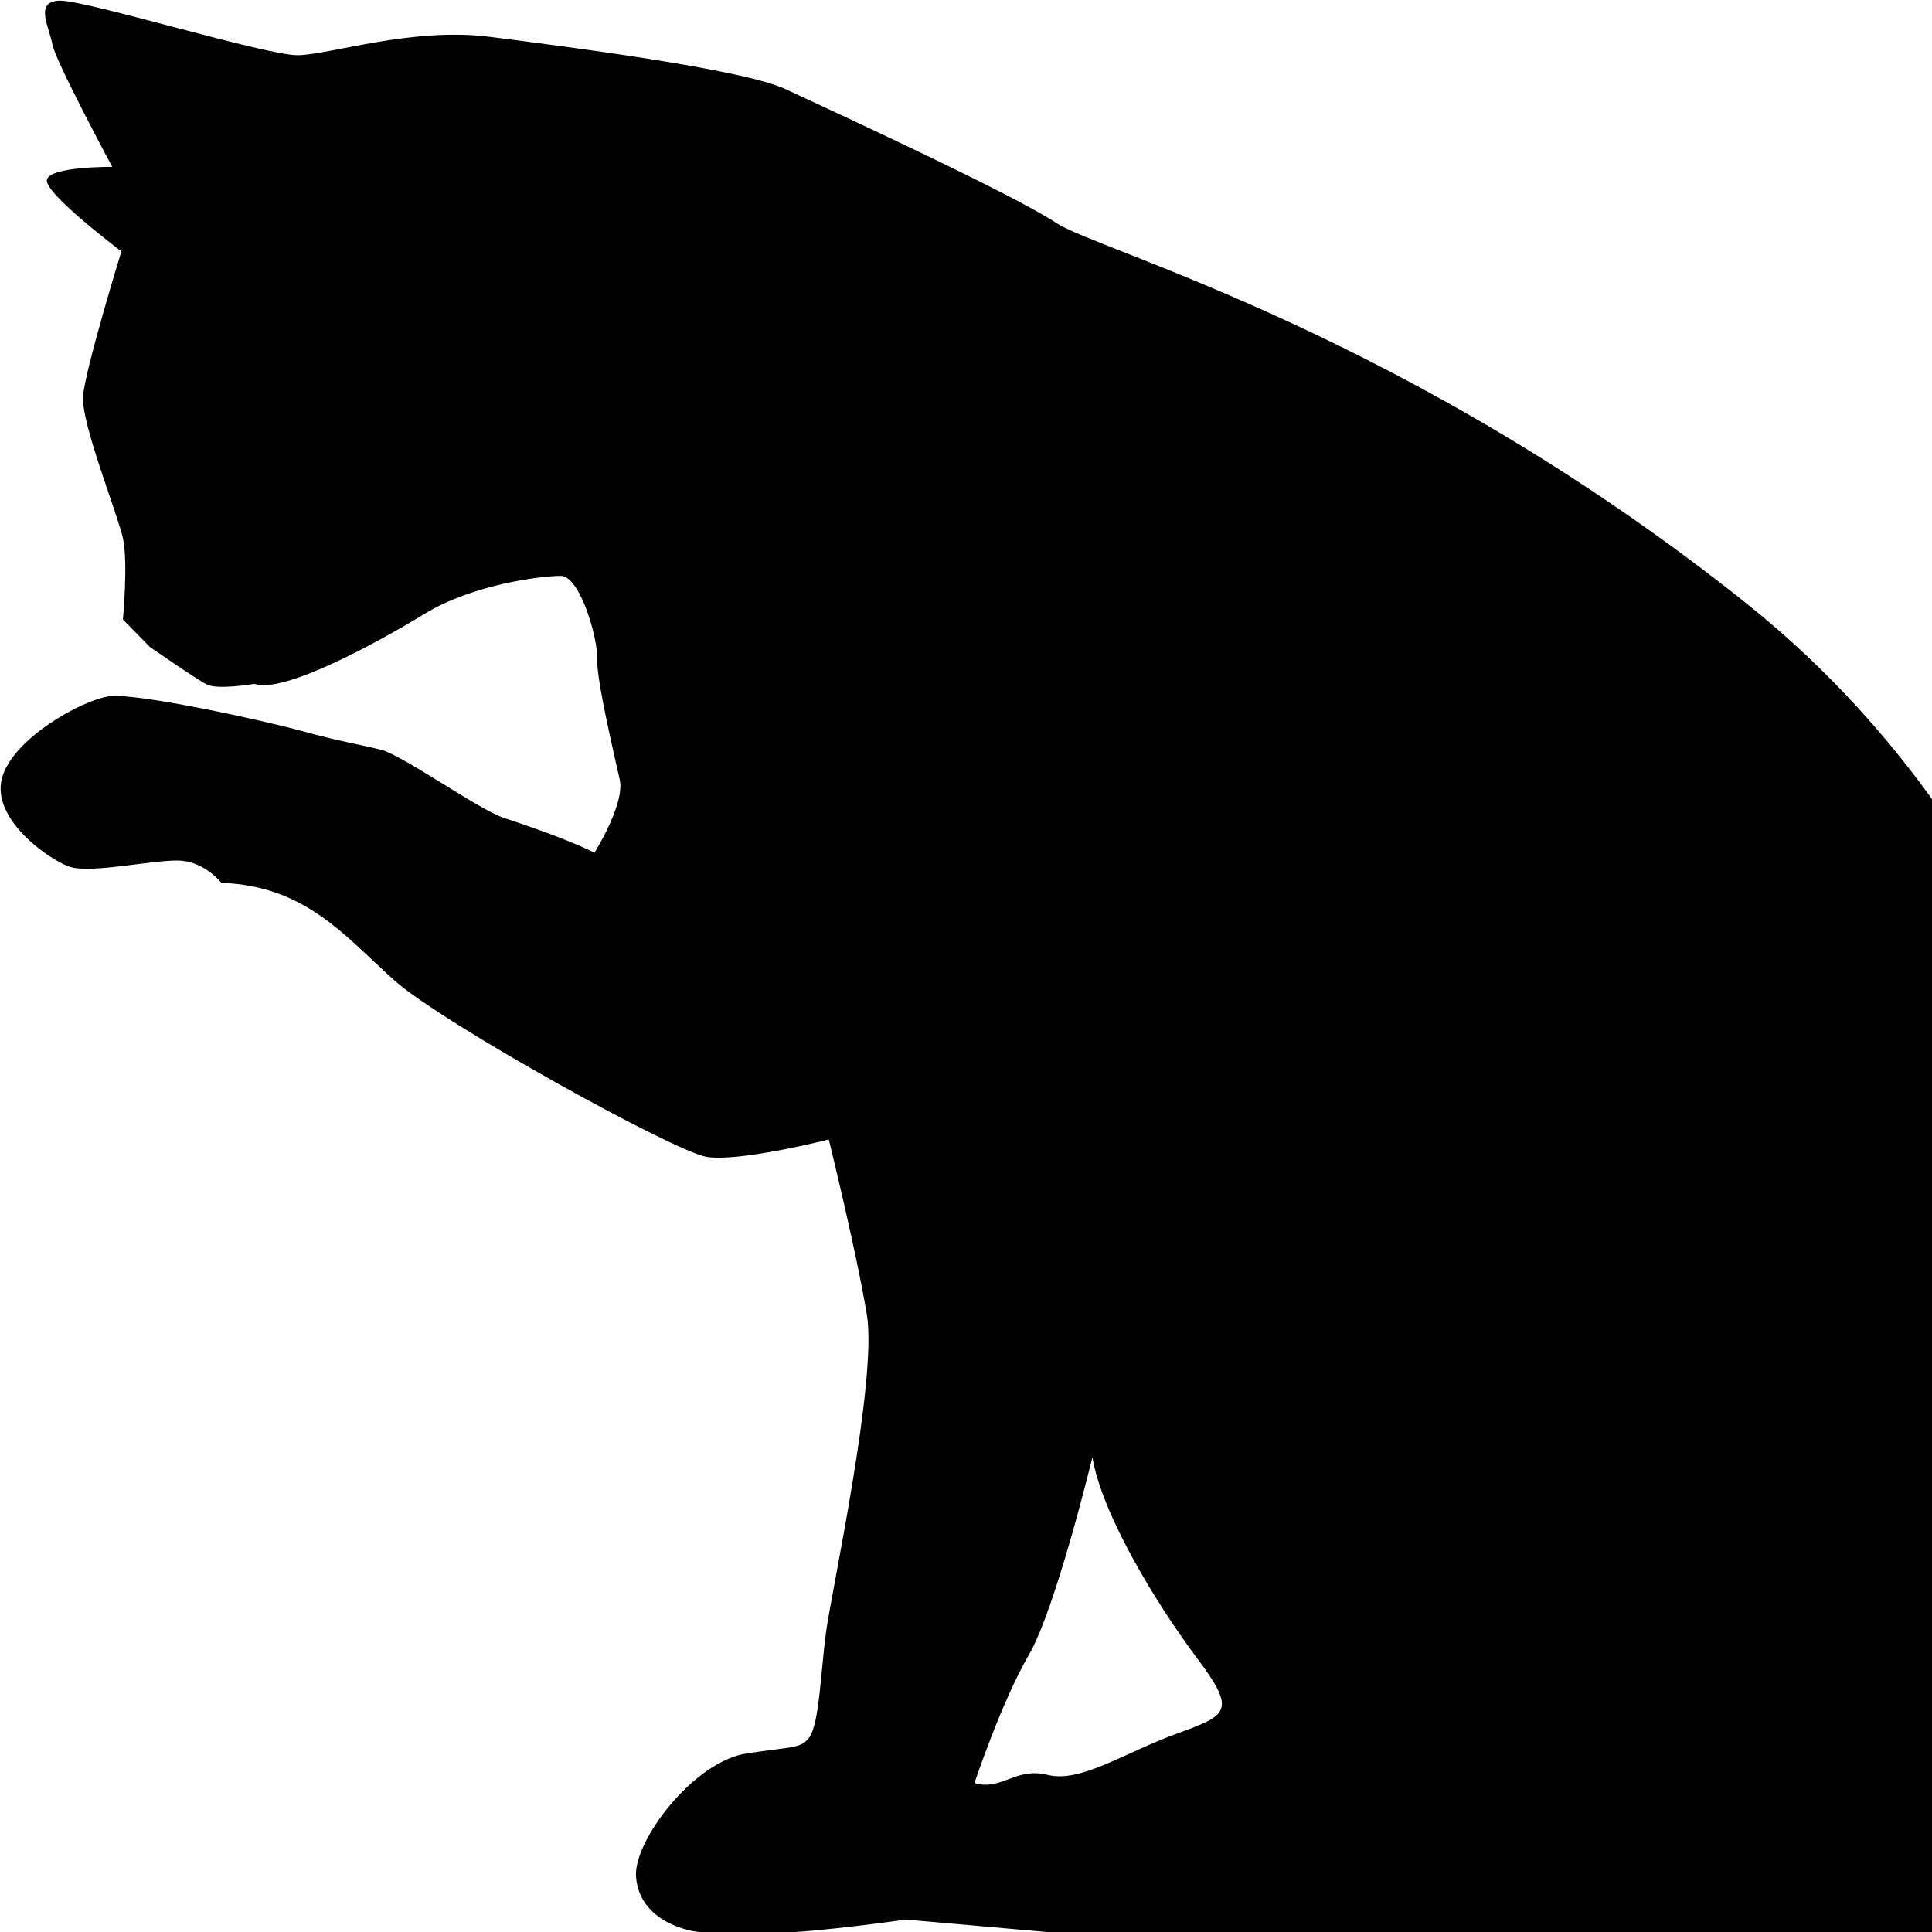
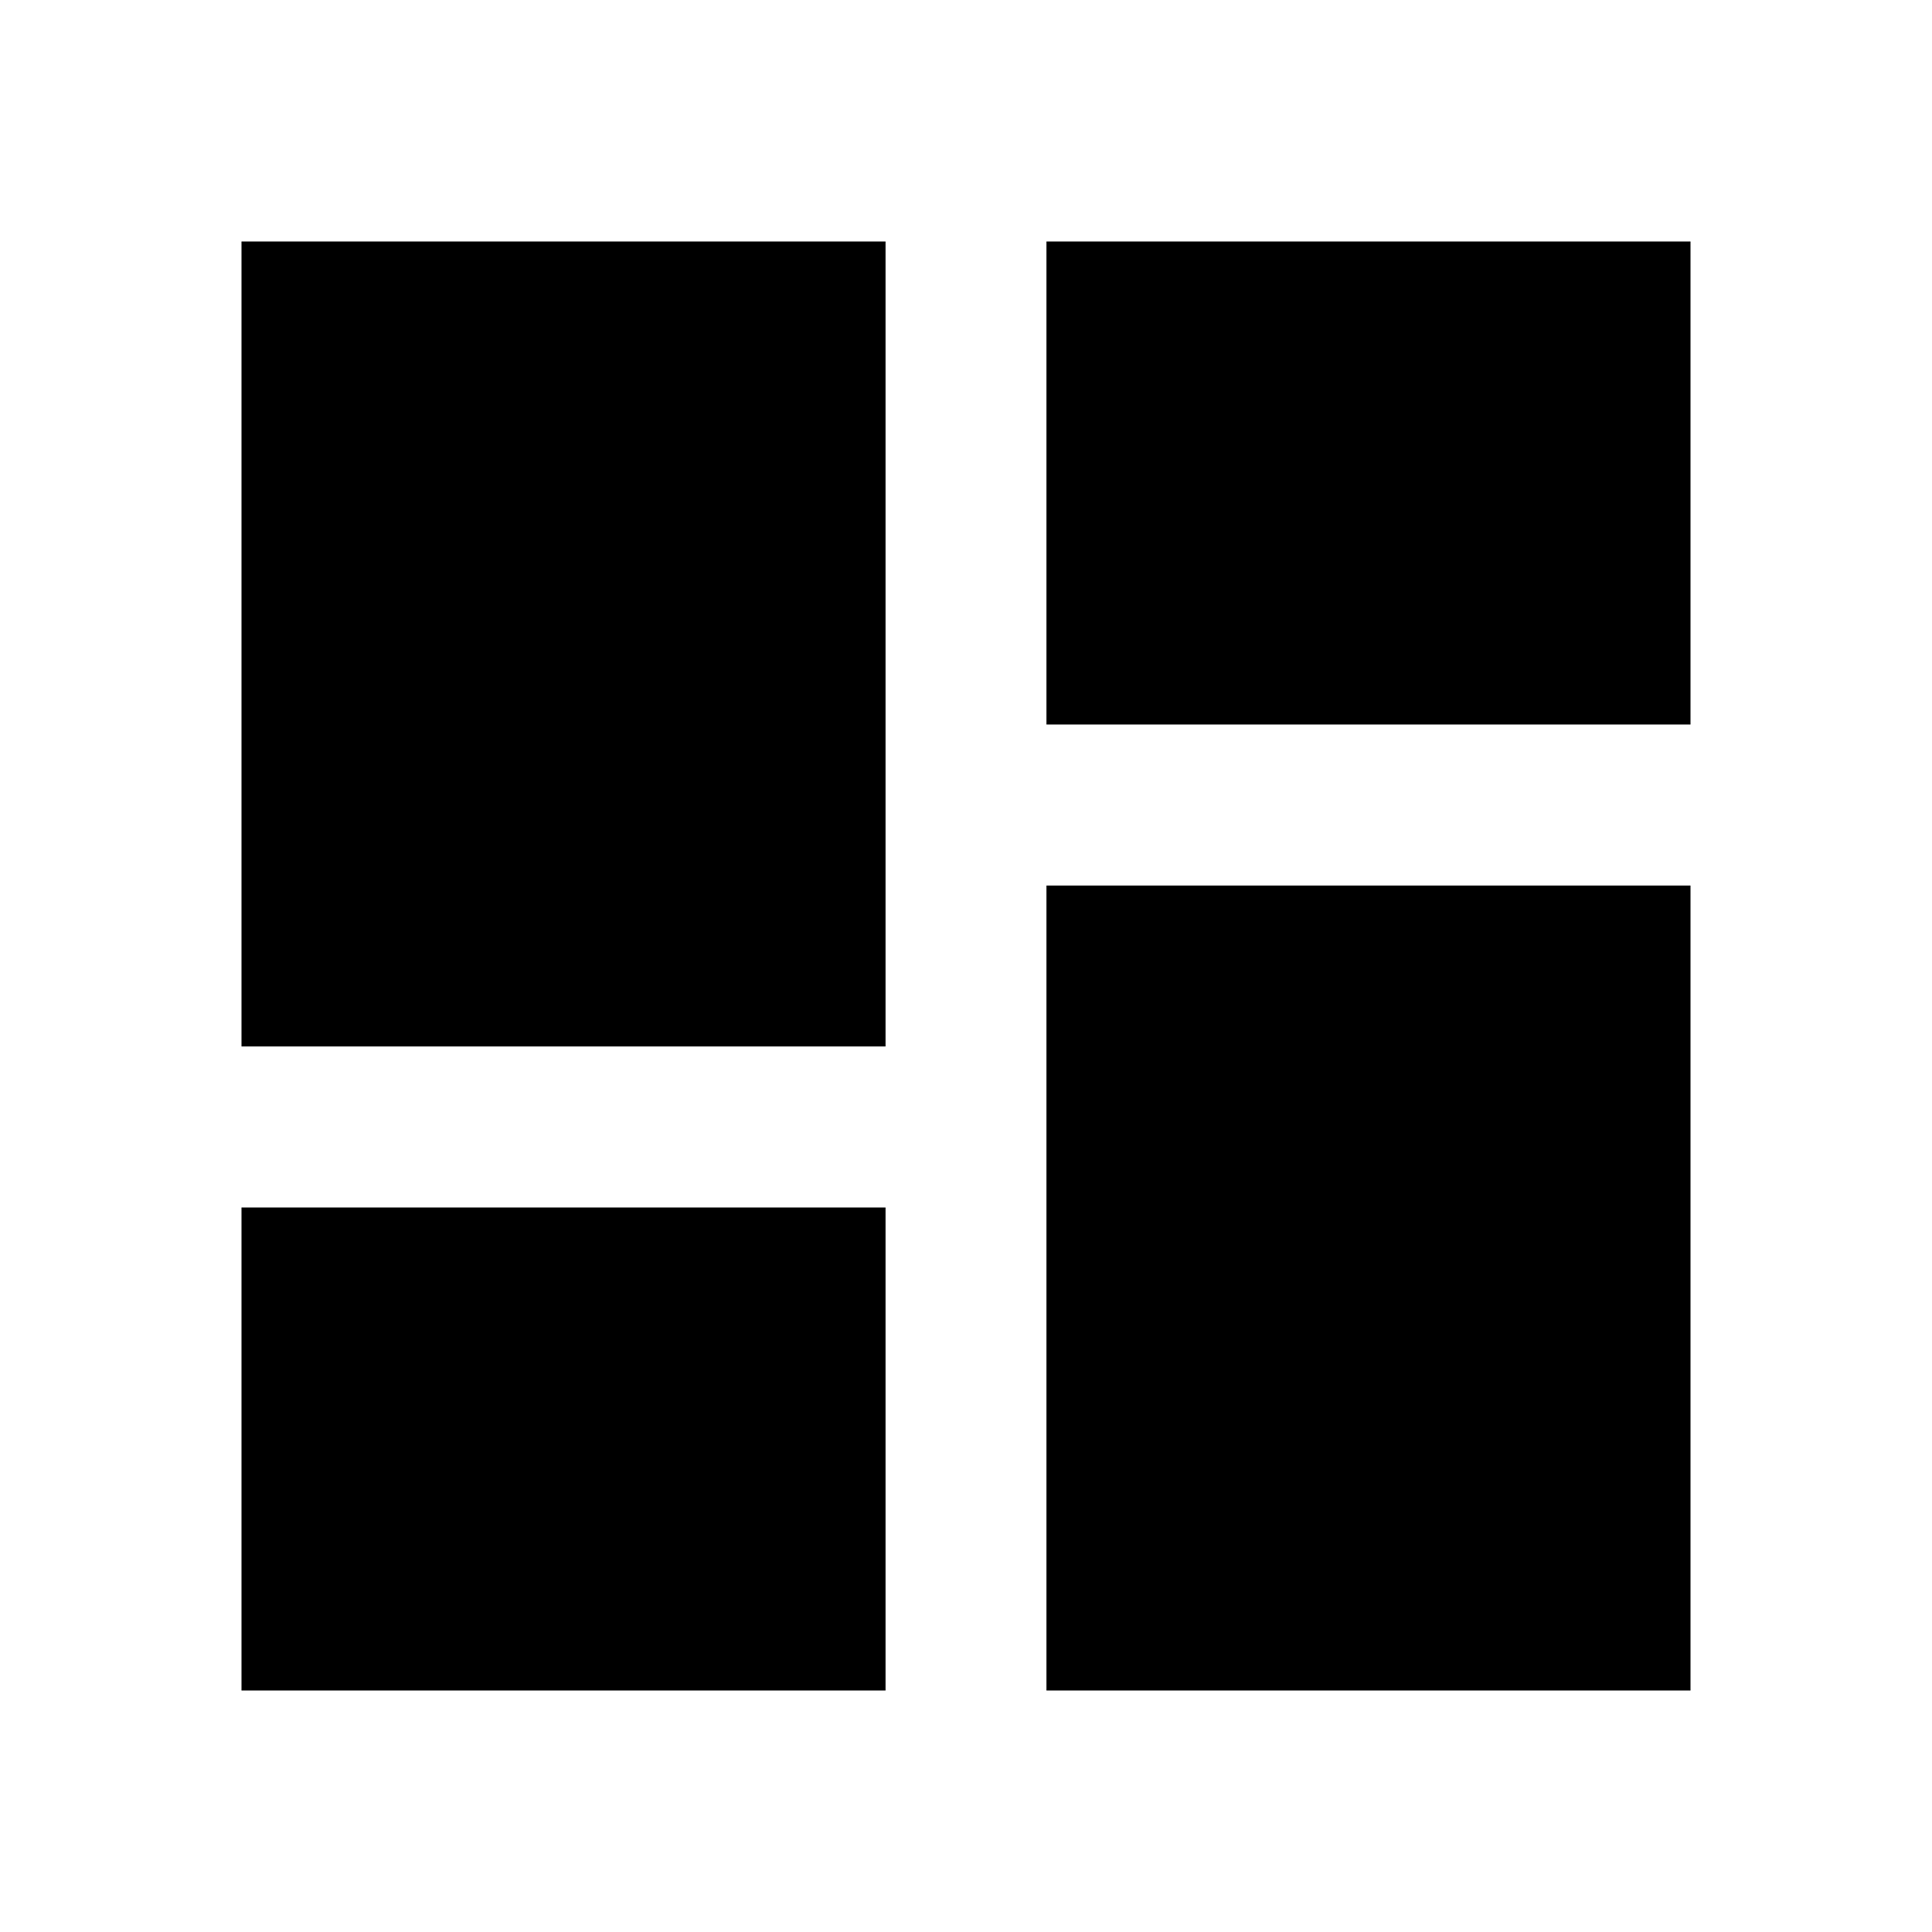
- <svg xmlns="http://www.w3.org/2000/svg" width="64" height="64" version="1.1" viewBox="0 0 64 64" xml:space="preserve">
-   <g transform="matrix(1.25,0,0,-1.25,0,700)">
-     <g transform="matrix(1.5248 0 0 1.5248 610.17 -54.074)">
-       <path d="m-362.83 369.19c0.088 2.762-0.042 3.992-0.162 8.588 0.172 2.519-0.974 9.793-6.824 14.463-5.85 4.67-11.256 6.123-11.983 6.604-0.788 0.521-3.963 1.981-4.712 2.33-0.749 0.349-3.78 0.736-5.139 0.909-1.359 0.173-2.792-0.315-3.342-0.319-0.55-3e-3 -3.649 0.948-4.121 0.948-0.472 0-0.189-0.472-0.142-0.755 0.047-0.283 1.042-2.134 1.042-2.134s-1.089 0.011-1.136-0.225c-0.047-0.236 1.295-1.244 1.295-1.244s-0.634-2.058-0.667-2.522c-0.033-0.465 0.599-2.036 0.693-2.46 0.094-0.425 0-1.415 0-1.415l0.469-0.478s0.805-0.56 0.994-0.654c0.189-0.094 0.825 0.013 0.825 0.013 0.494-0.176 2.1 0.695 2.95 1.214 0.849 0.519 2.029 0.66 2.369 0.663 0.34 2e-3 0.65-1.088 0.636-1.444-0.014-0.357 0.297-1.672 0.392-2.097 0.094-0.425-0.439-1.27-0.439-1.27-0.487 0.239-1.165 0.468-1.589 0.61-0.425 0.142-1.746 1.085-2.123 1.179-0.377 0.094-0.708 0.142-1.378 0.326-0.67 0.185-2.868 0.665-3.34 0.603-0.472-0.061-1.698-0.741-1.871-1.435-0.173-0.694 0.786-1.382 1.164-1.523 0.377-0.141 1.557 0.142 1.972 0.099 0.415-0.043 0.68-0.384 0.68-0.384 1.473-0.05 2.16-0.941 3.009-1.696 0.849-0.755 4.859-2.972 5.425-3.066 0.566-0.094 2.123 0.302 2.123 0.302s0.472-1.906 0.661-3.038c0.189-1.132-0.613-4.812-0.708-5.519-0.094-0.708-0.118-1.604-0.295-1.84-0.144-0.192-0.295-0.153-1.078-0.272-0.937-0.142-1.968-1.522-1.93-2.134 0.047-0.755 0.866-0.98 1.231-0.98h1.293c0.566 0 2.17 0.225 2.17 0.225l2.548-0.225h15.385m-13.254 3.447c-0.896-0.33-1.651-0.849-2.217-0.708-0.566 0.142-0.802-0.283-1.274-0.141 0 0 0.472 1.415 0.943 2.223 0.471 0.808 1.107 3.44 1.107 3.44 0.163-0.989 1.111-2.549 1.819-3.493 0.708-0.943 0.519-0.991-0.377-1.321" stroke-width=".101" />
-     </g>
-   </g>
-   <g display="none">
-     <rect y="699" width="949.01" height="529.55" fill="#00f" fill-rule="evenodd" />
-   </g>
+ <svg xmlns="http://www.w3.org/2000/svg" height="36px" viewBox="0 0 24 24" width="36px" fill="#000000">
+   <path d="M0 0h24v24H0z" fill="none" />
+   <path d="M3 13h8V3H3v10zm0 8h8v-6H3v6zm10 0h8V11h-8v10zm0-18v6h8V3h-8z" />
</svg>
